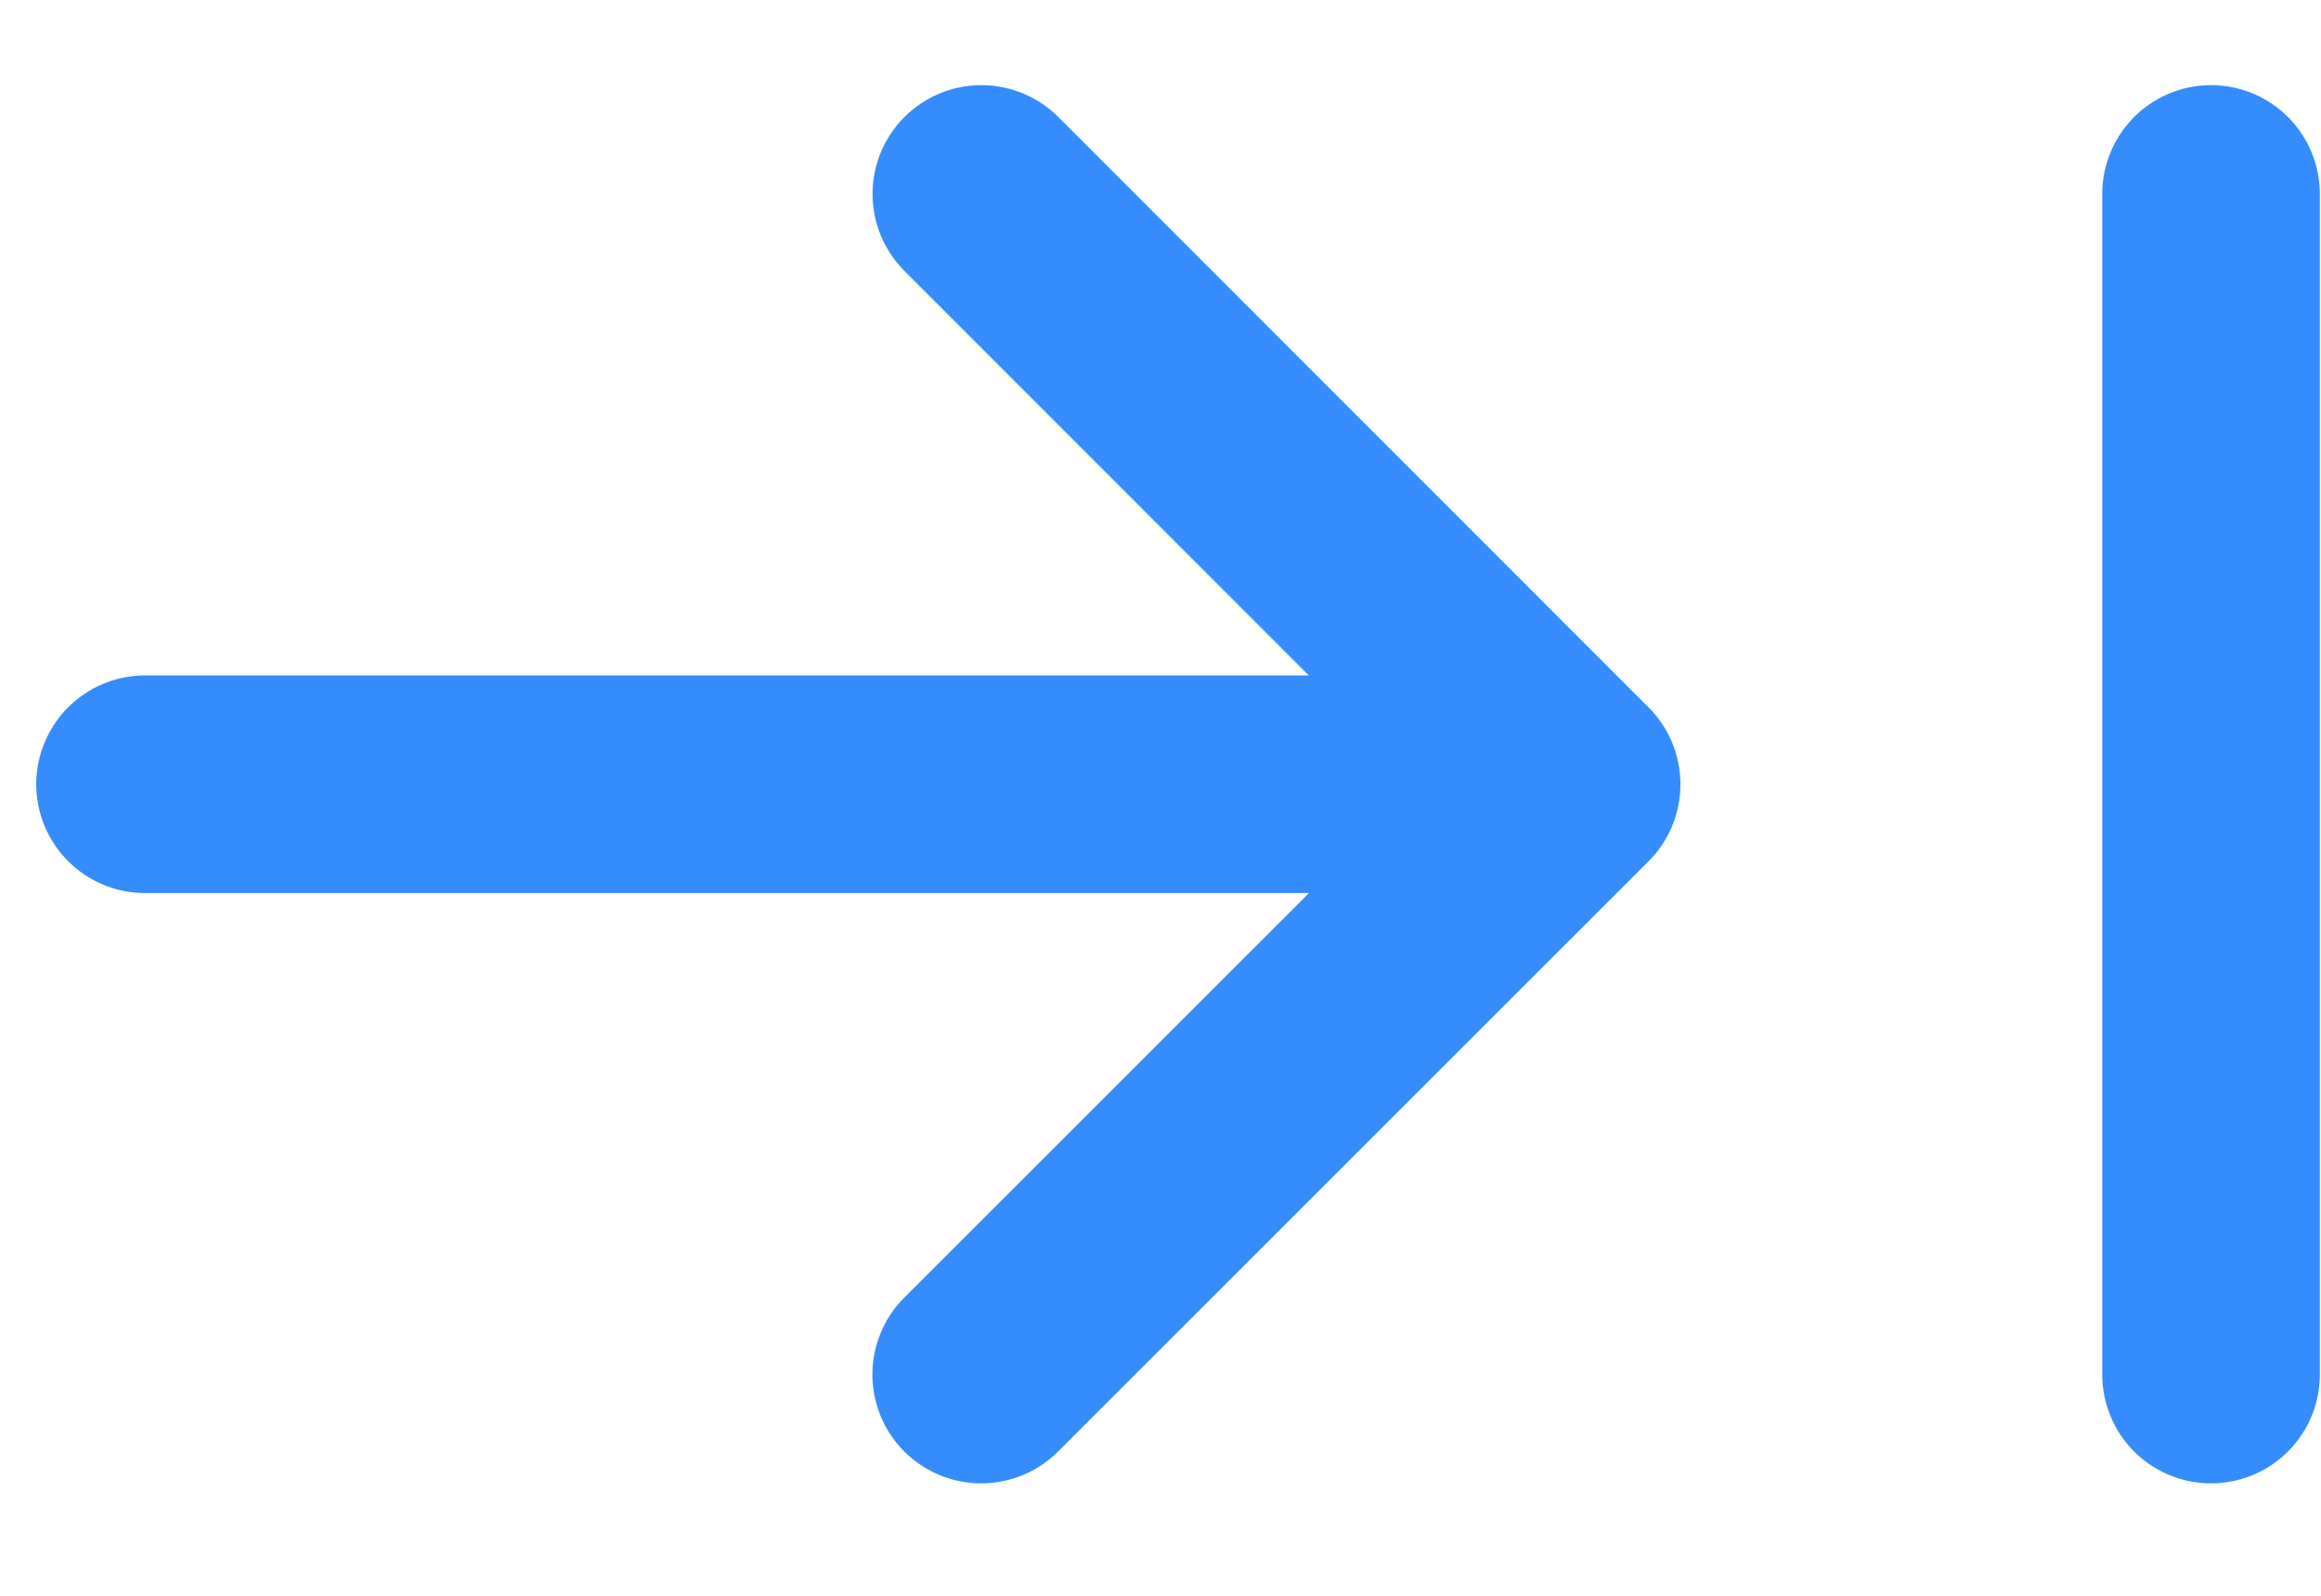
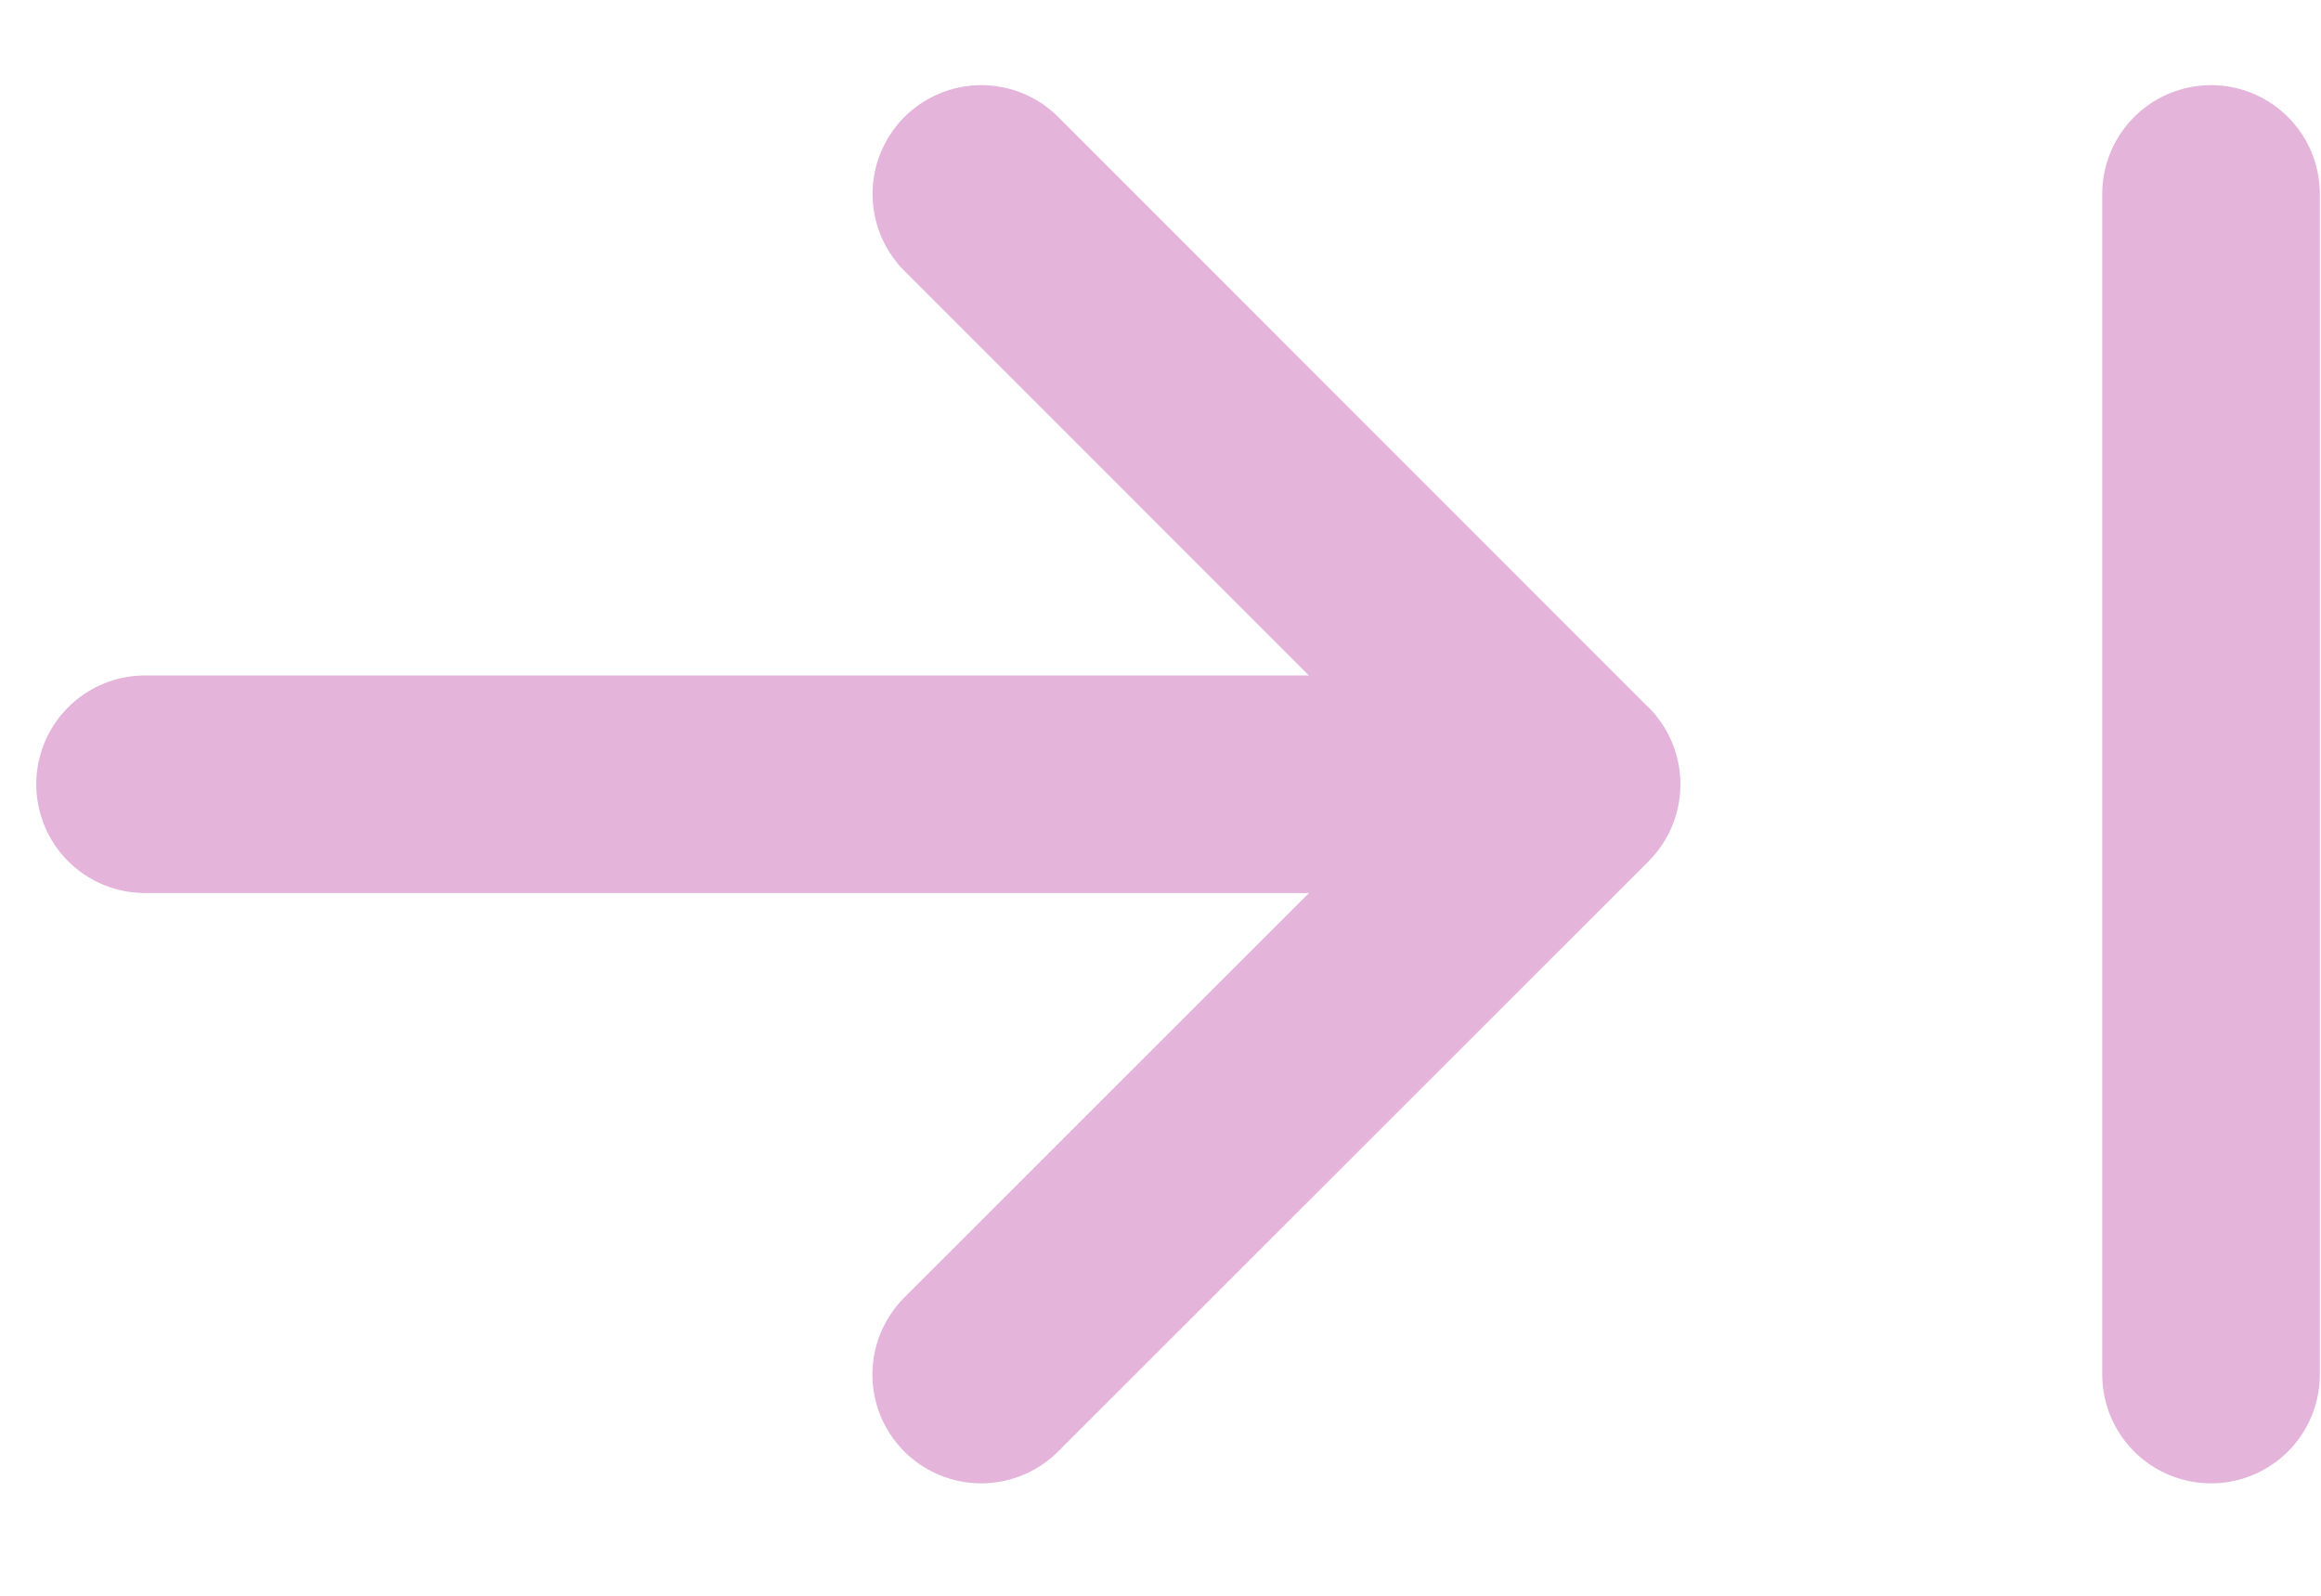
<svg xmlns="http://www.w3.org/2000/svg" width="16" height="11" viewBox="0 0 16 11">
-   <g stroke="#348CFD" stroke-width="1.5" fill="none" fill-rule="evenodd" stroke-linecap="round" stroke-linejoin="round">
+   <g stroke="#e4b4db" stroke-width="1.5" fill="none" fill-rule="evenodd" stroke-linecap="round" stroke-linejoin="round">
    <path d="M1 5.406h9.834M6.765 1.337l4.069 4.07-4.07 4.068M15.242 9.475V1.337" />
  </g>
</svg>
